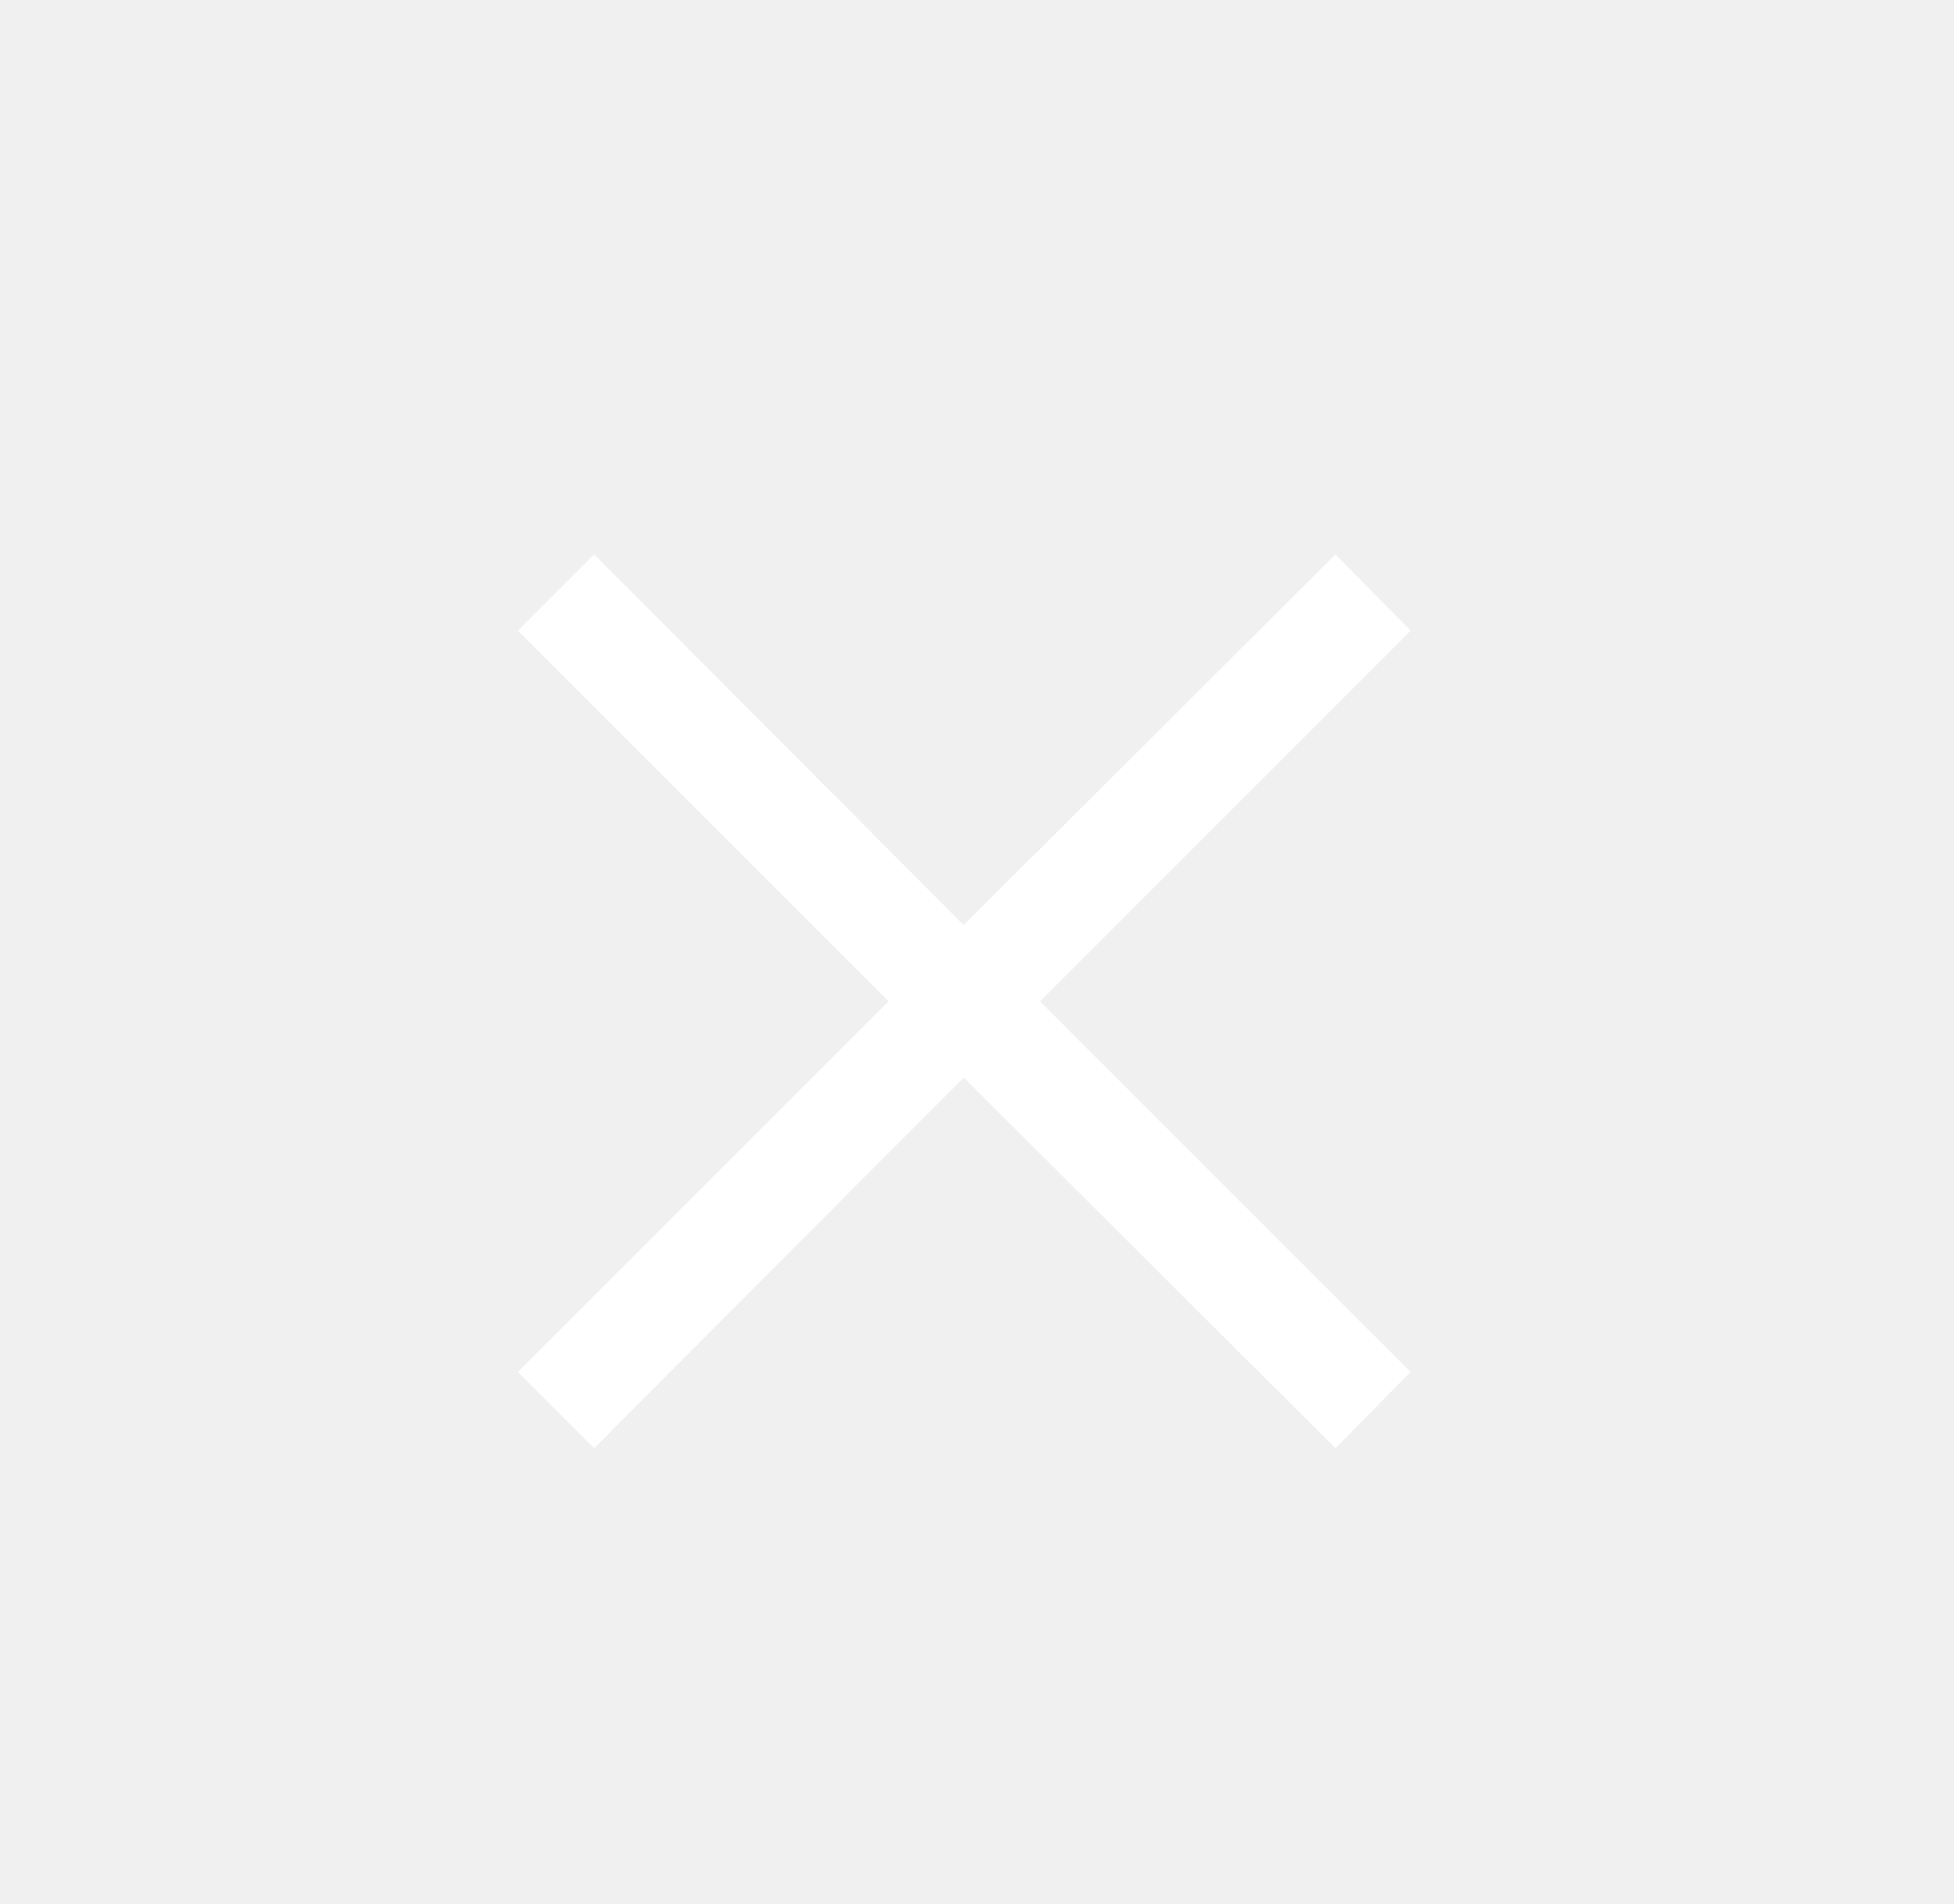
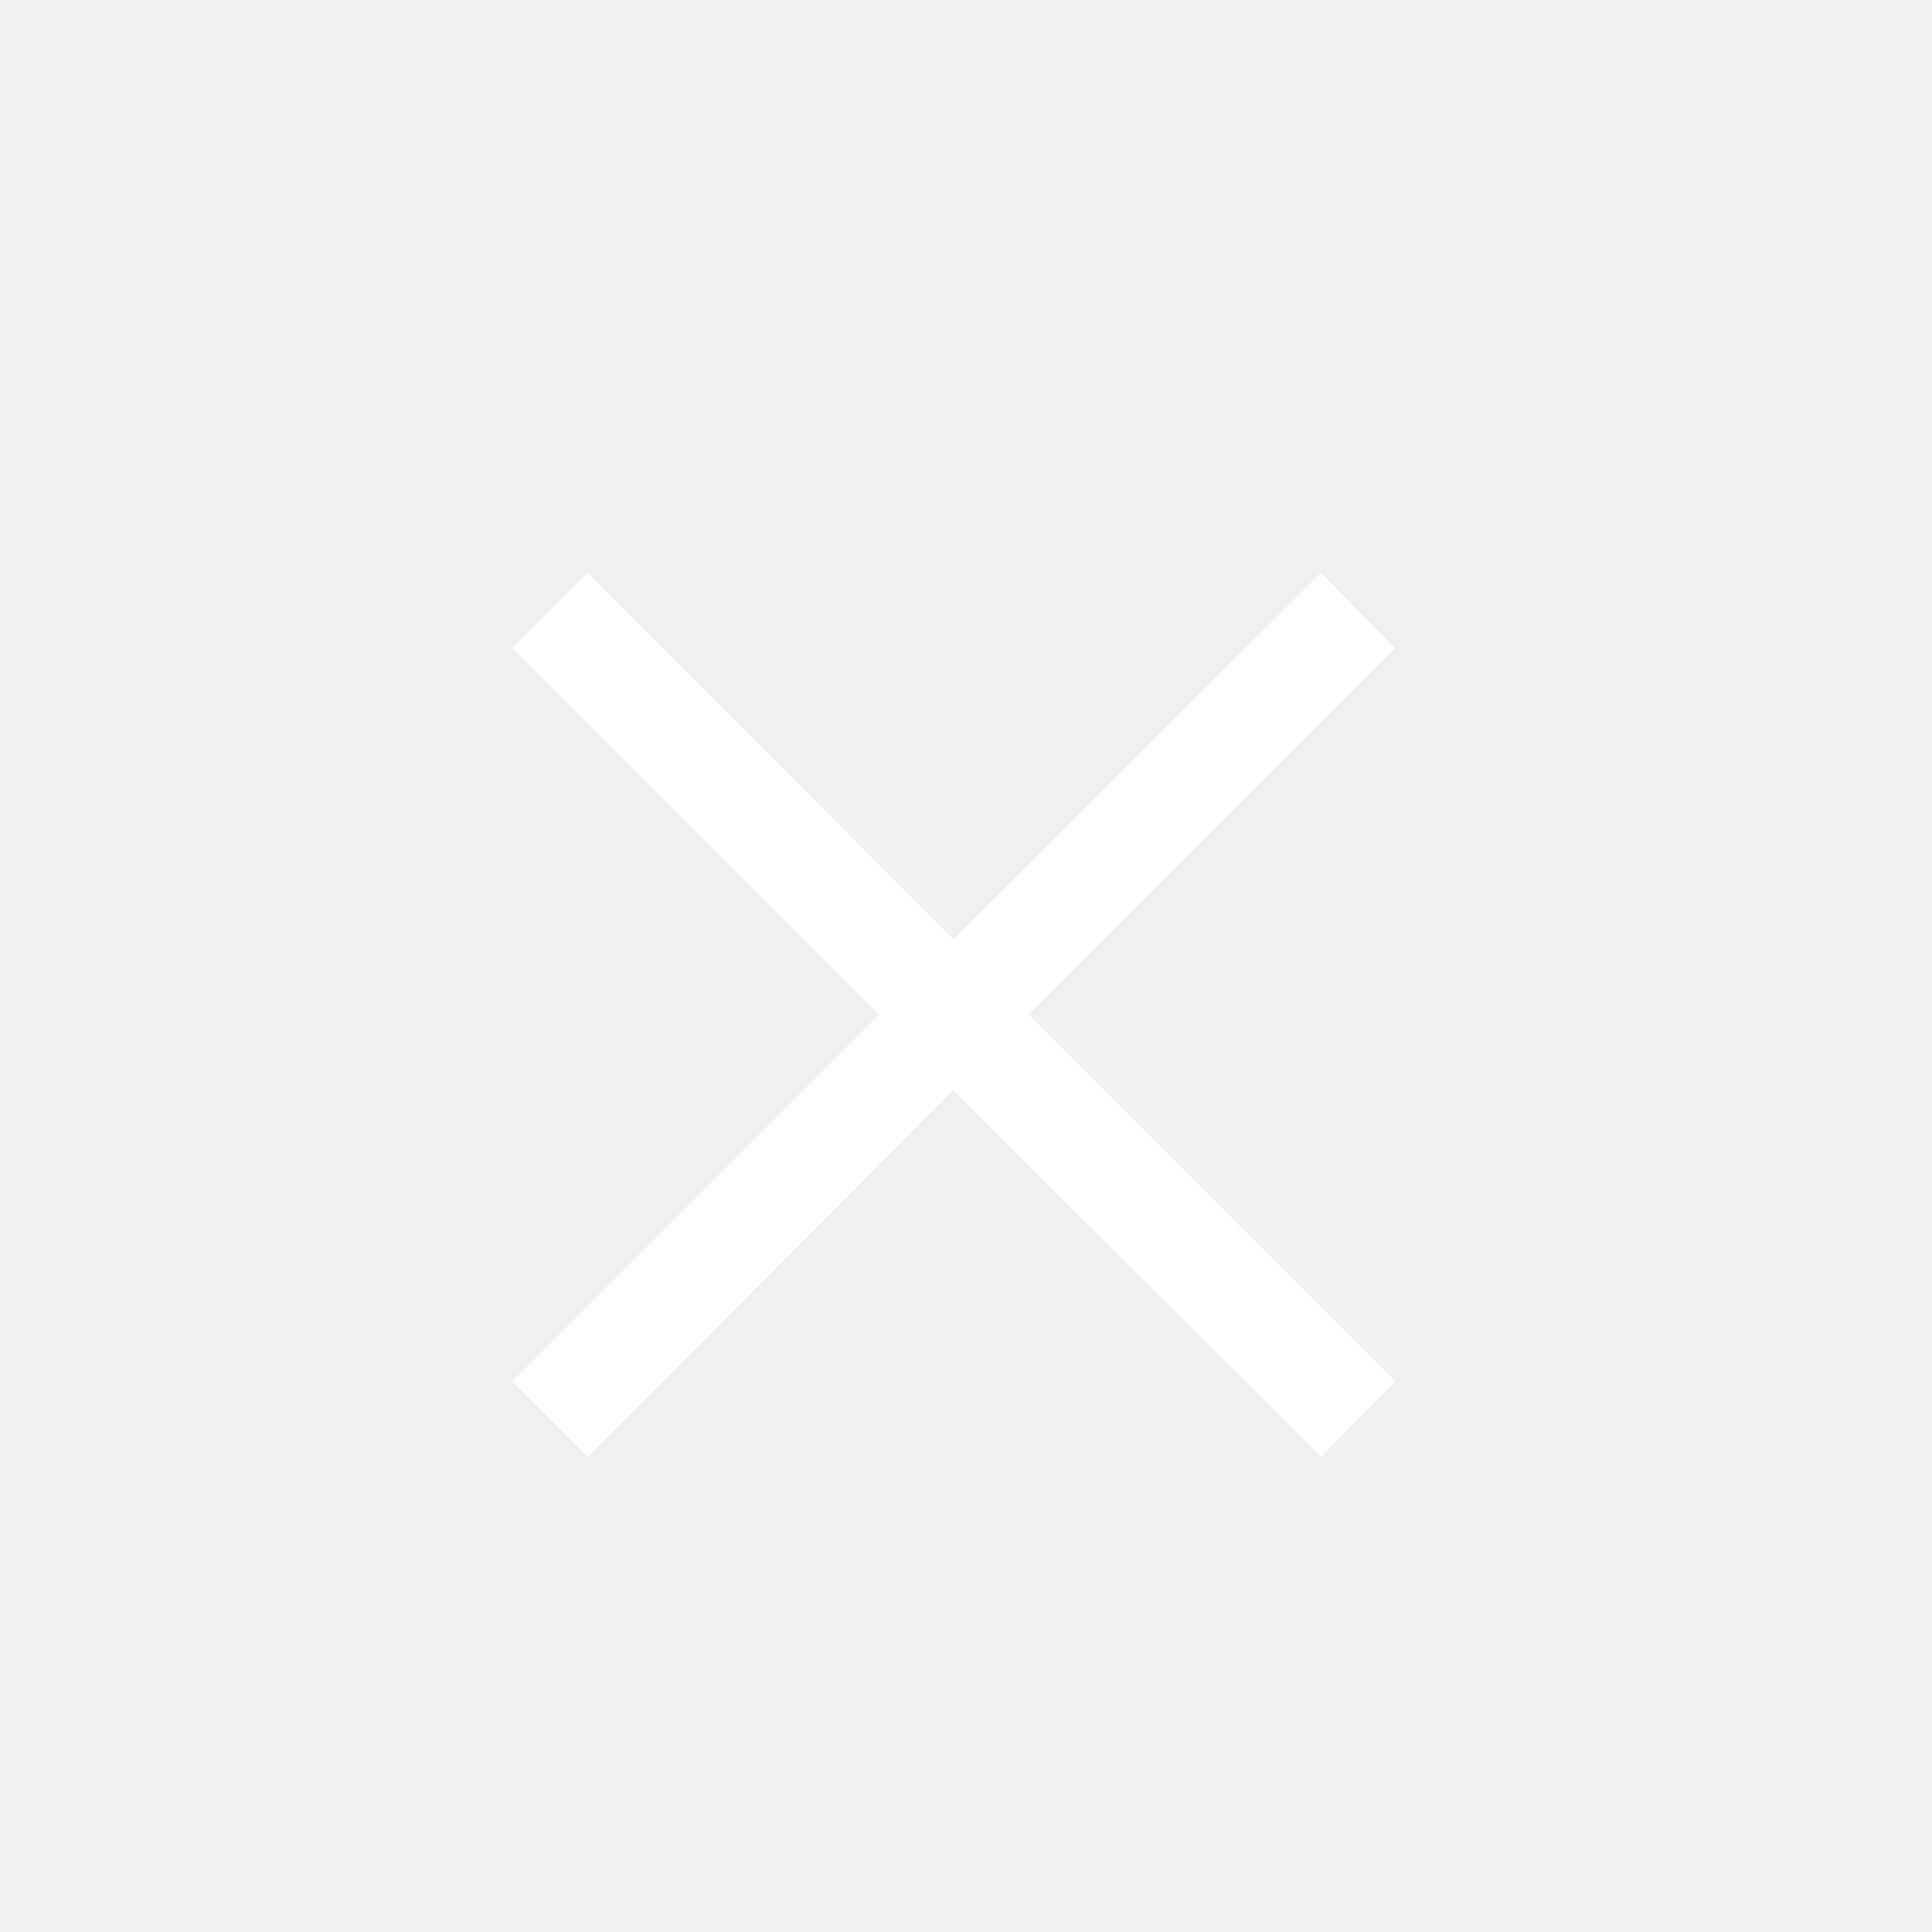
- <svg xmlns="http://www.w3.org/2000/svg" viewBox="0 0 18.18 17.72">
+ <svg xmlns="http://www.w3.org/2000/svg" height="25pt" width="25pt" viewBox="0 0 18.18 17.72">
  <defs>
    <style>.cls-1{fill:#fff;}</style>
  </defs>
  <g id="background">
    <polygon class="cls-1" points="13.13 5.87 12.43 5.16 8.97 8.61 5.53 5.16 4.82 5.87 8.27 9.32 4.82 12.77 5.53 13.48 8.97 10.03 12.43 13.48 13.13 12.77 9.68 9.32 13.13 5.87" />
  </g>
</svg>
